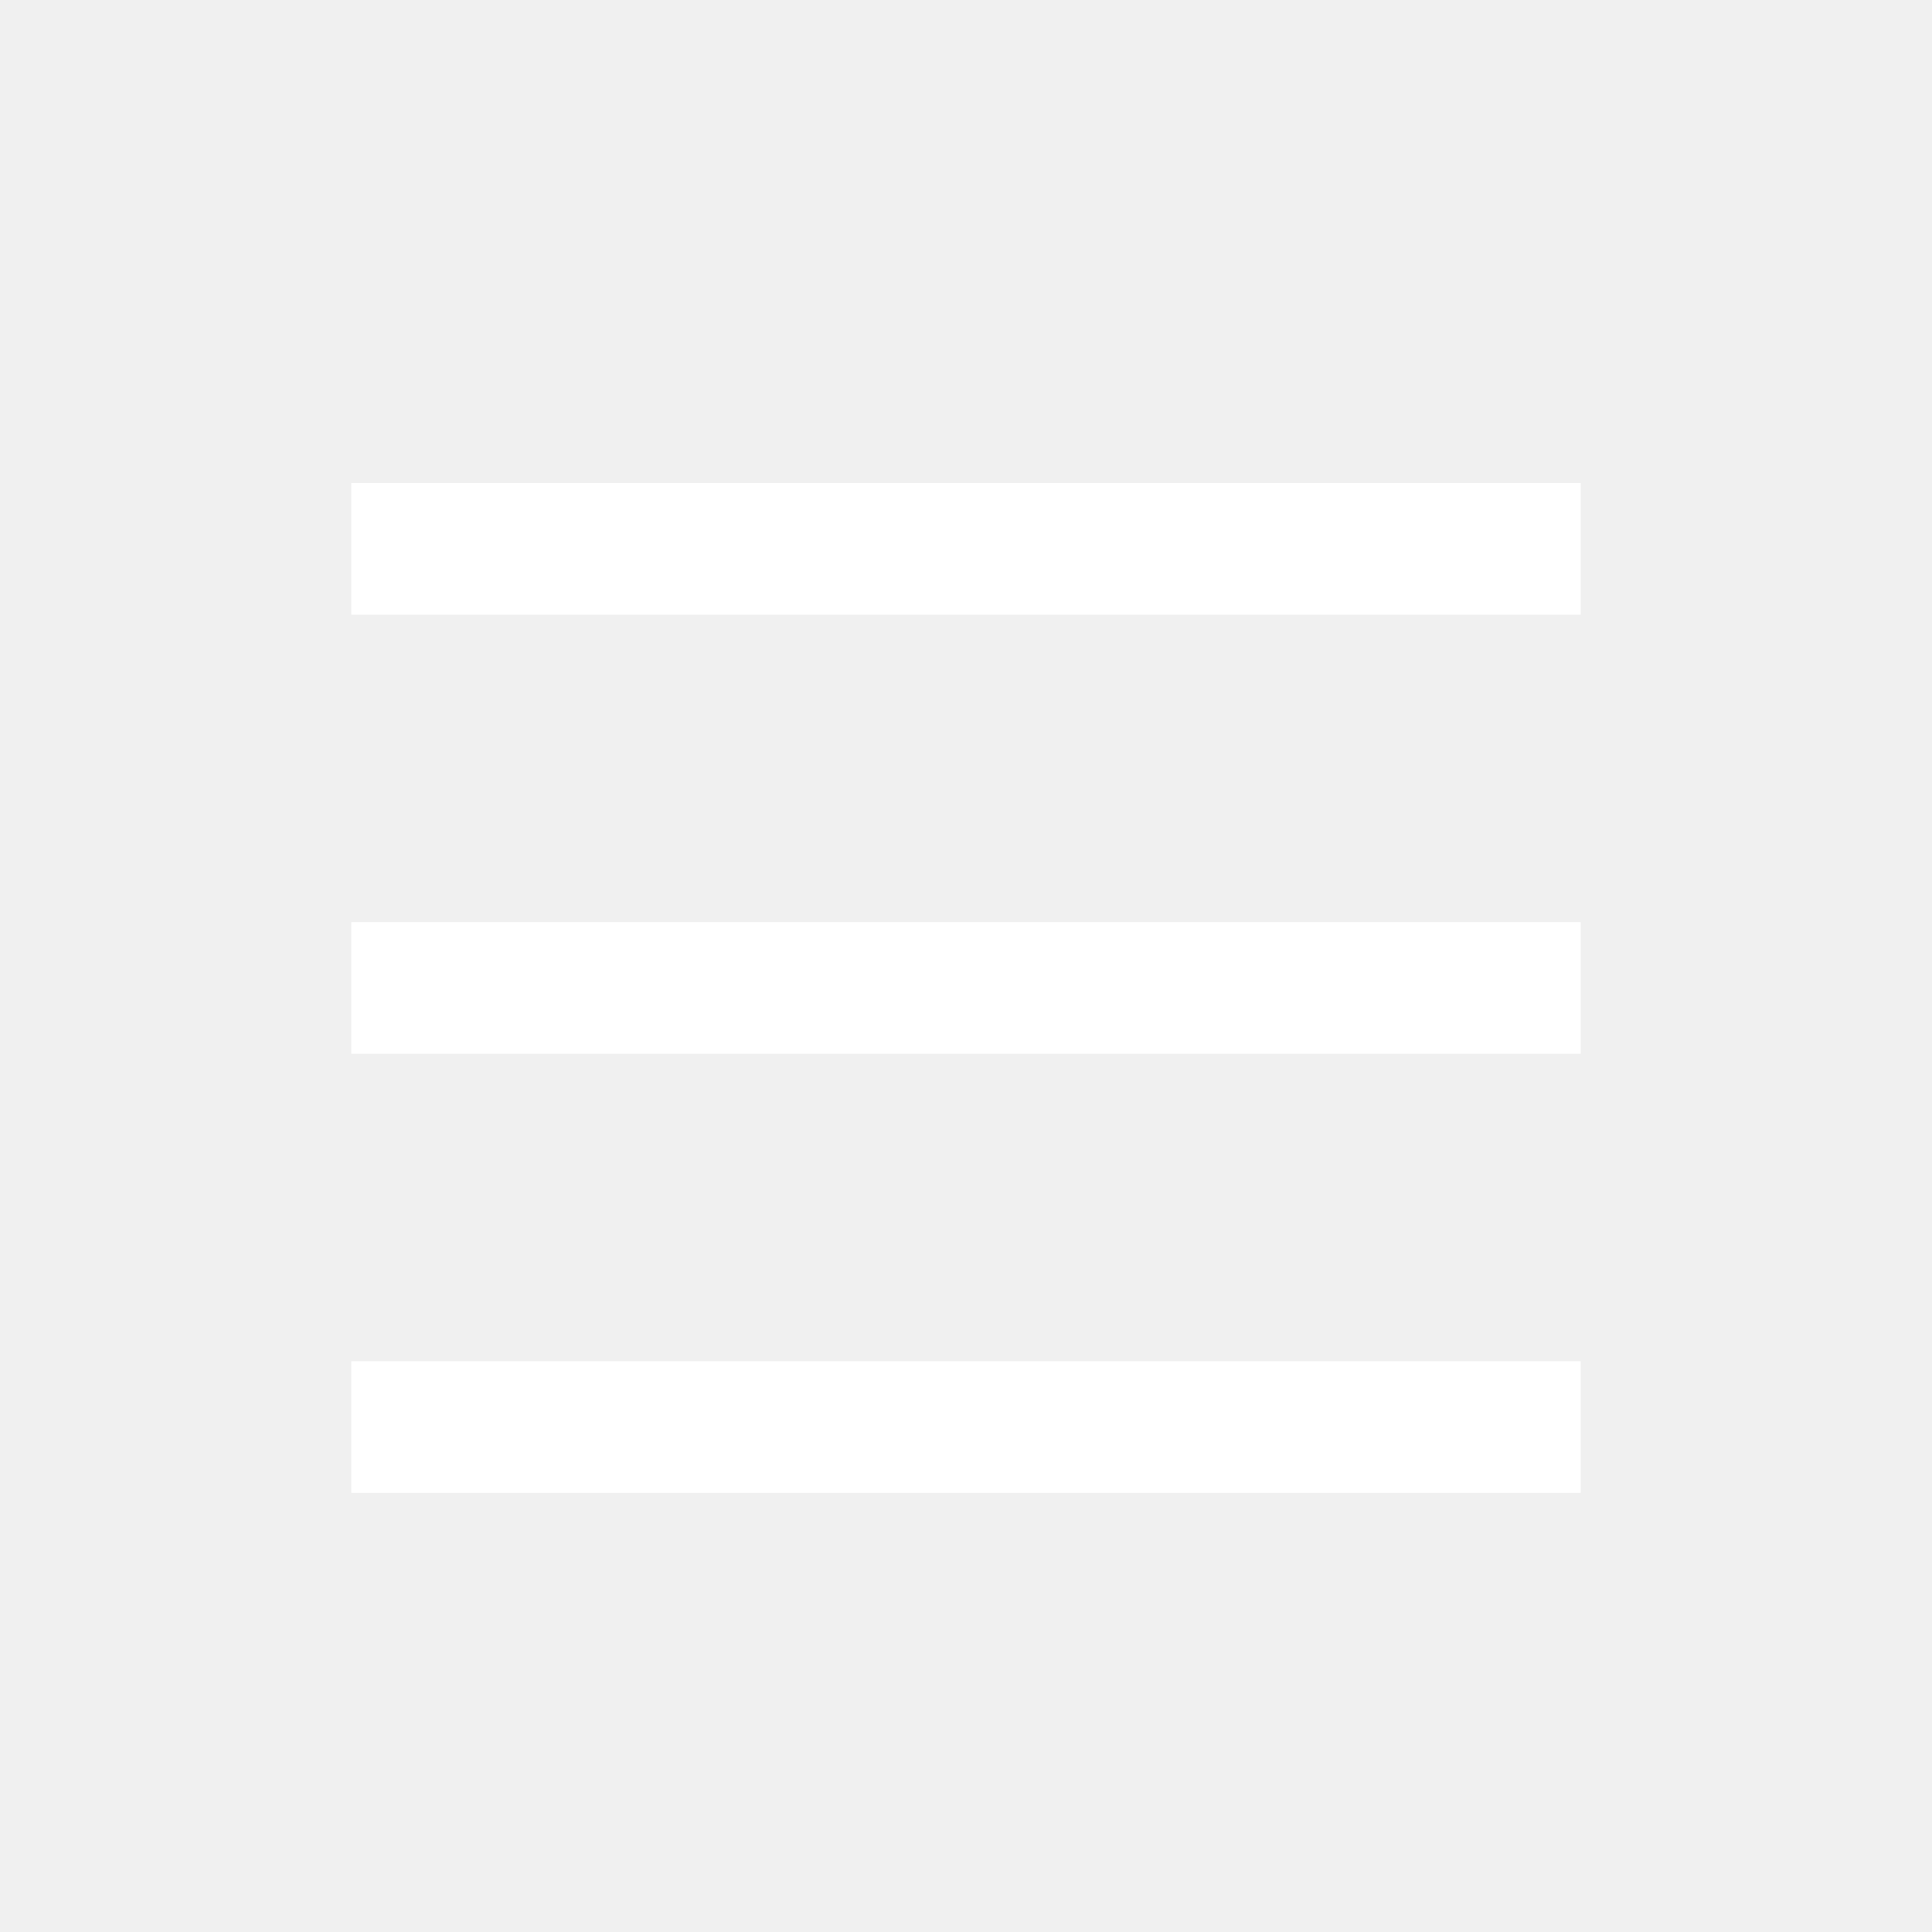
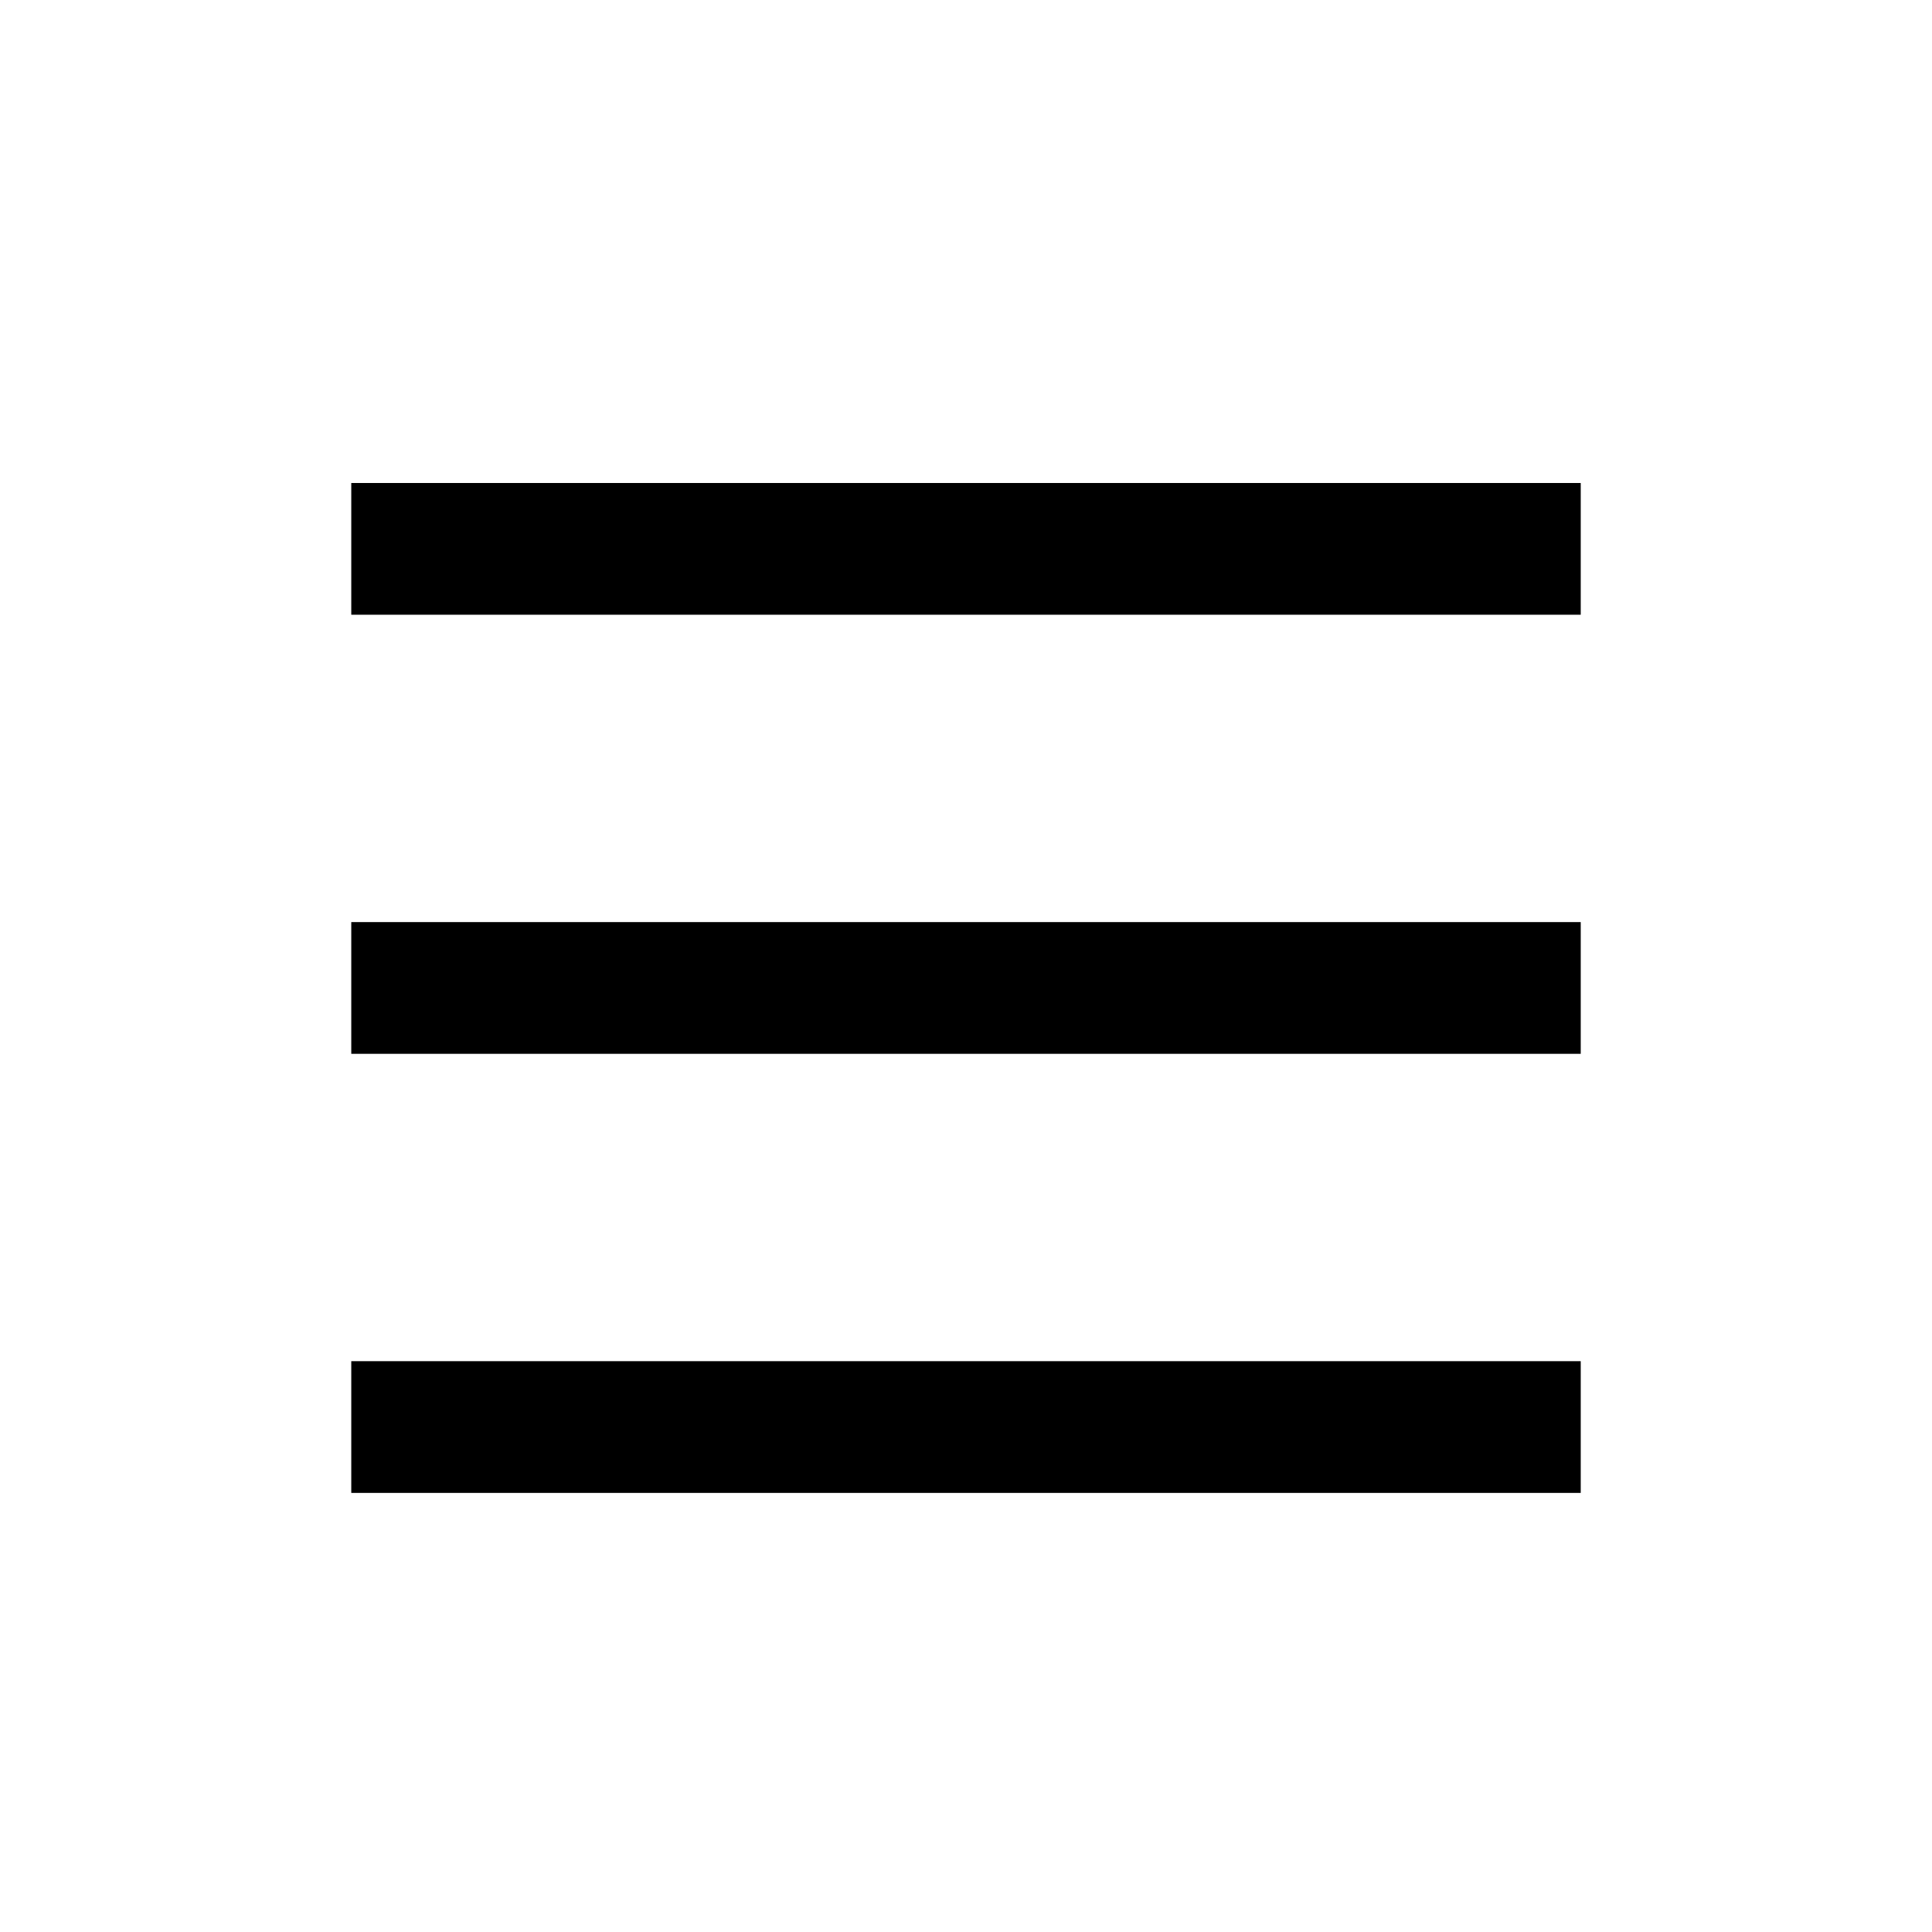
<svg xmlns="http://www.w3.org/2000/svg" width="44" height="44" viewBox="0 0 44 44" fill="none">
-   <path fill-rule="evenodd" clip-rule="evenodd" d="M36 14L8 14V11L36 11V14Z" fill="white" />
-   <path fill-rule="evenodd" clip-rule="evenodd" d="M36 24L8 24V21L36 21V24Z" fill="white" />
-   <path fill-rule="evenodd" clip-rule="evenodd" d="M36 34L8 34V31L36 31V34Z" fill="white" />
+   <rect width="44" height="44" fill="white" />
+   <path d="M36 14H8V11H36V14Z" fill="black" />
+   <path d="M36 24H8V21H36V24Z" fill="black" />
+   <path d="M36 34H8V31H36V34Z" fill="black" />
</svg>
